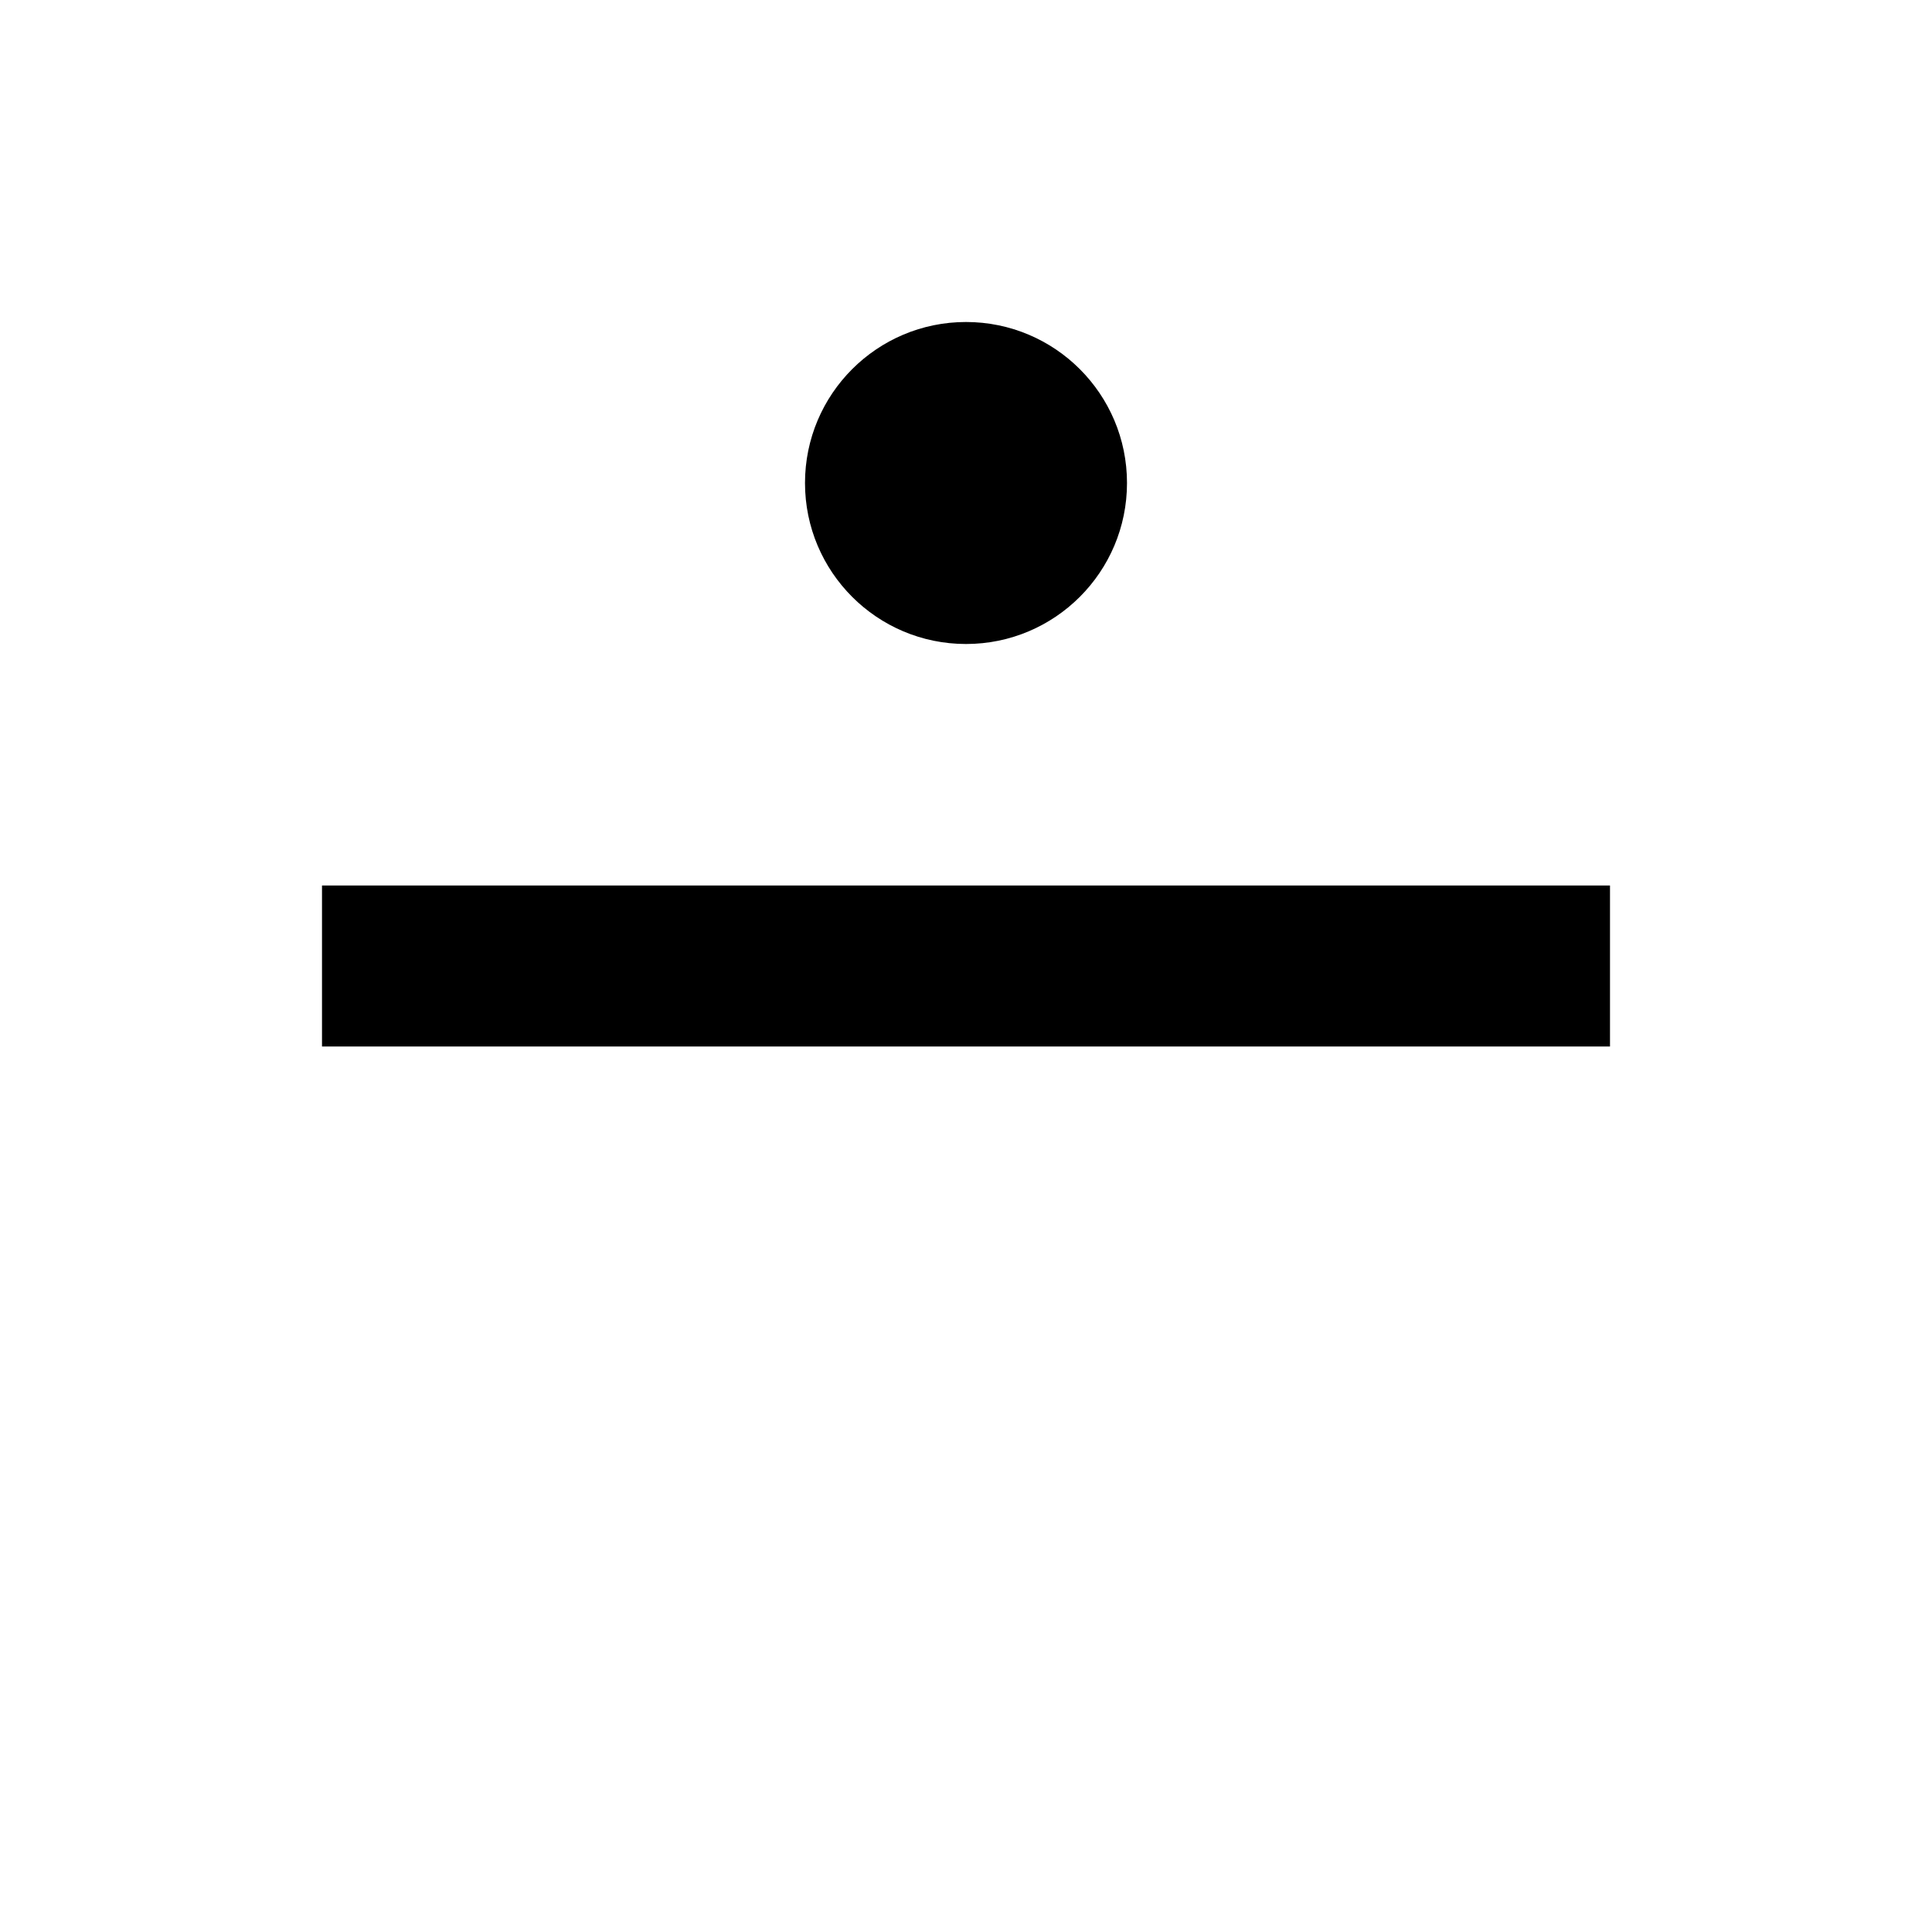
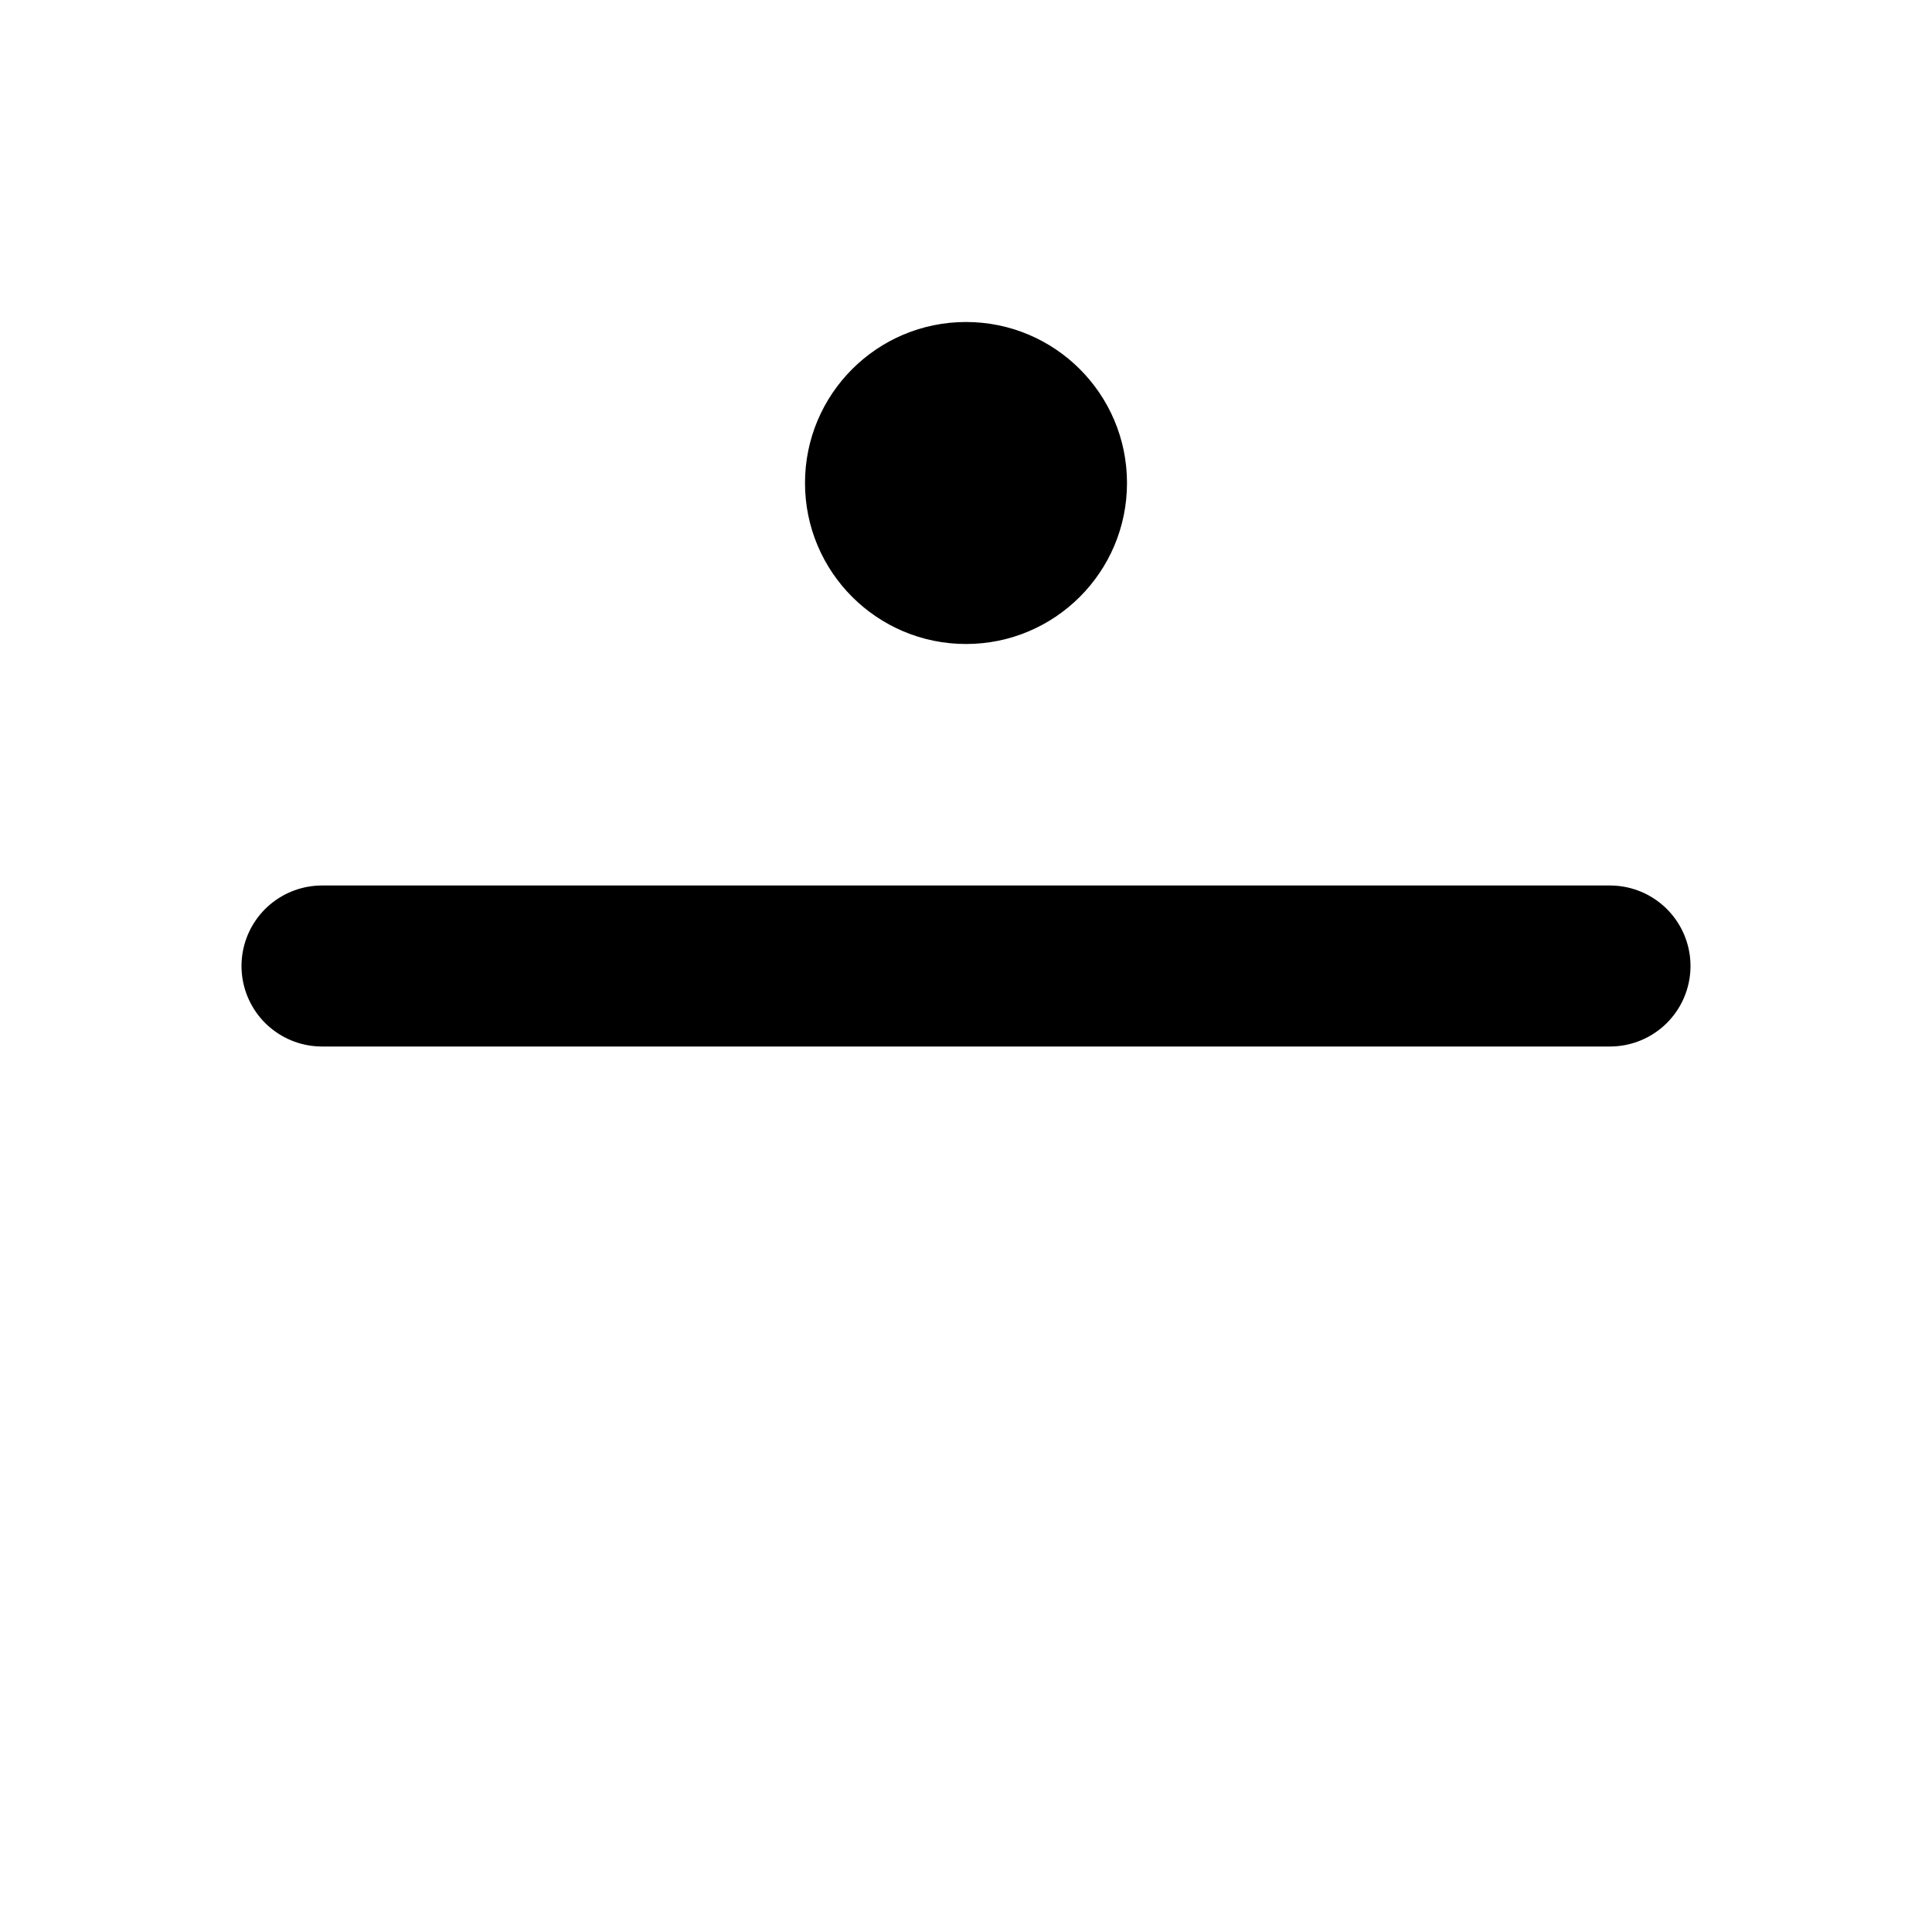
- <svg xmlns="http://www.w3.org/2000/svg" width="24" height="24" viewBox="0 0 24 24" fill="none" stroke="black" stroke-width="2">
+ <svg xmlns="http://www.w3.org/2000/svg" width="24" height="24" viewBox="0 0 24 24" fill="none" stroke="black" stroke-width="2" stroke-linecap="round" stroke-linejoin="round">
  <path d="M4 12h16" />
  <circle cx="12" cy="6" r="2" fill="black" stroke="none" />
</svg>
